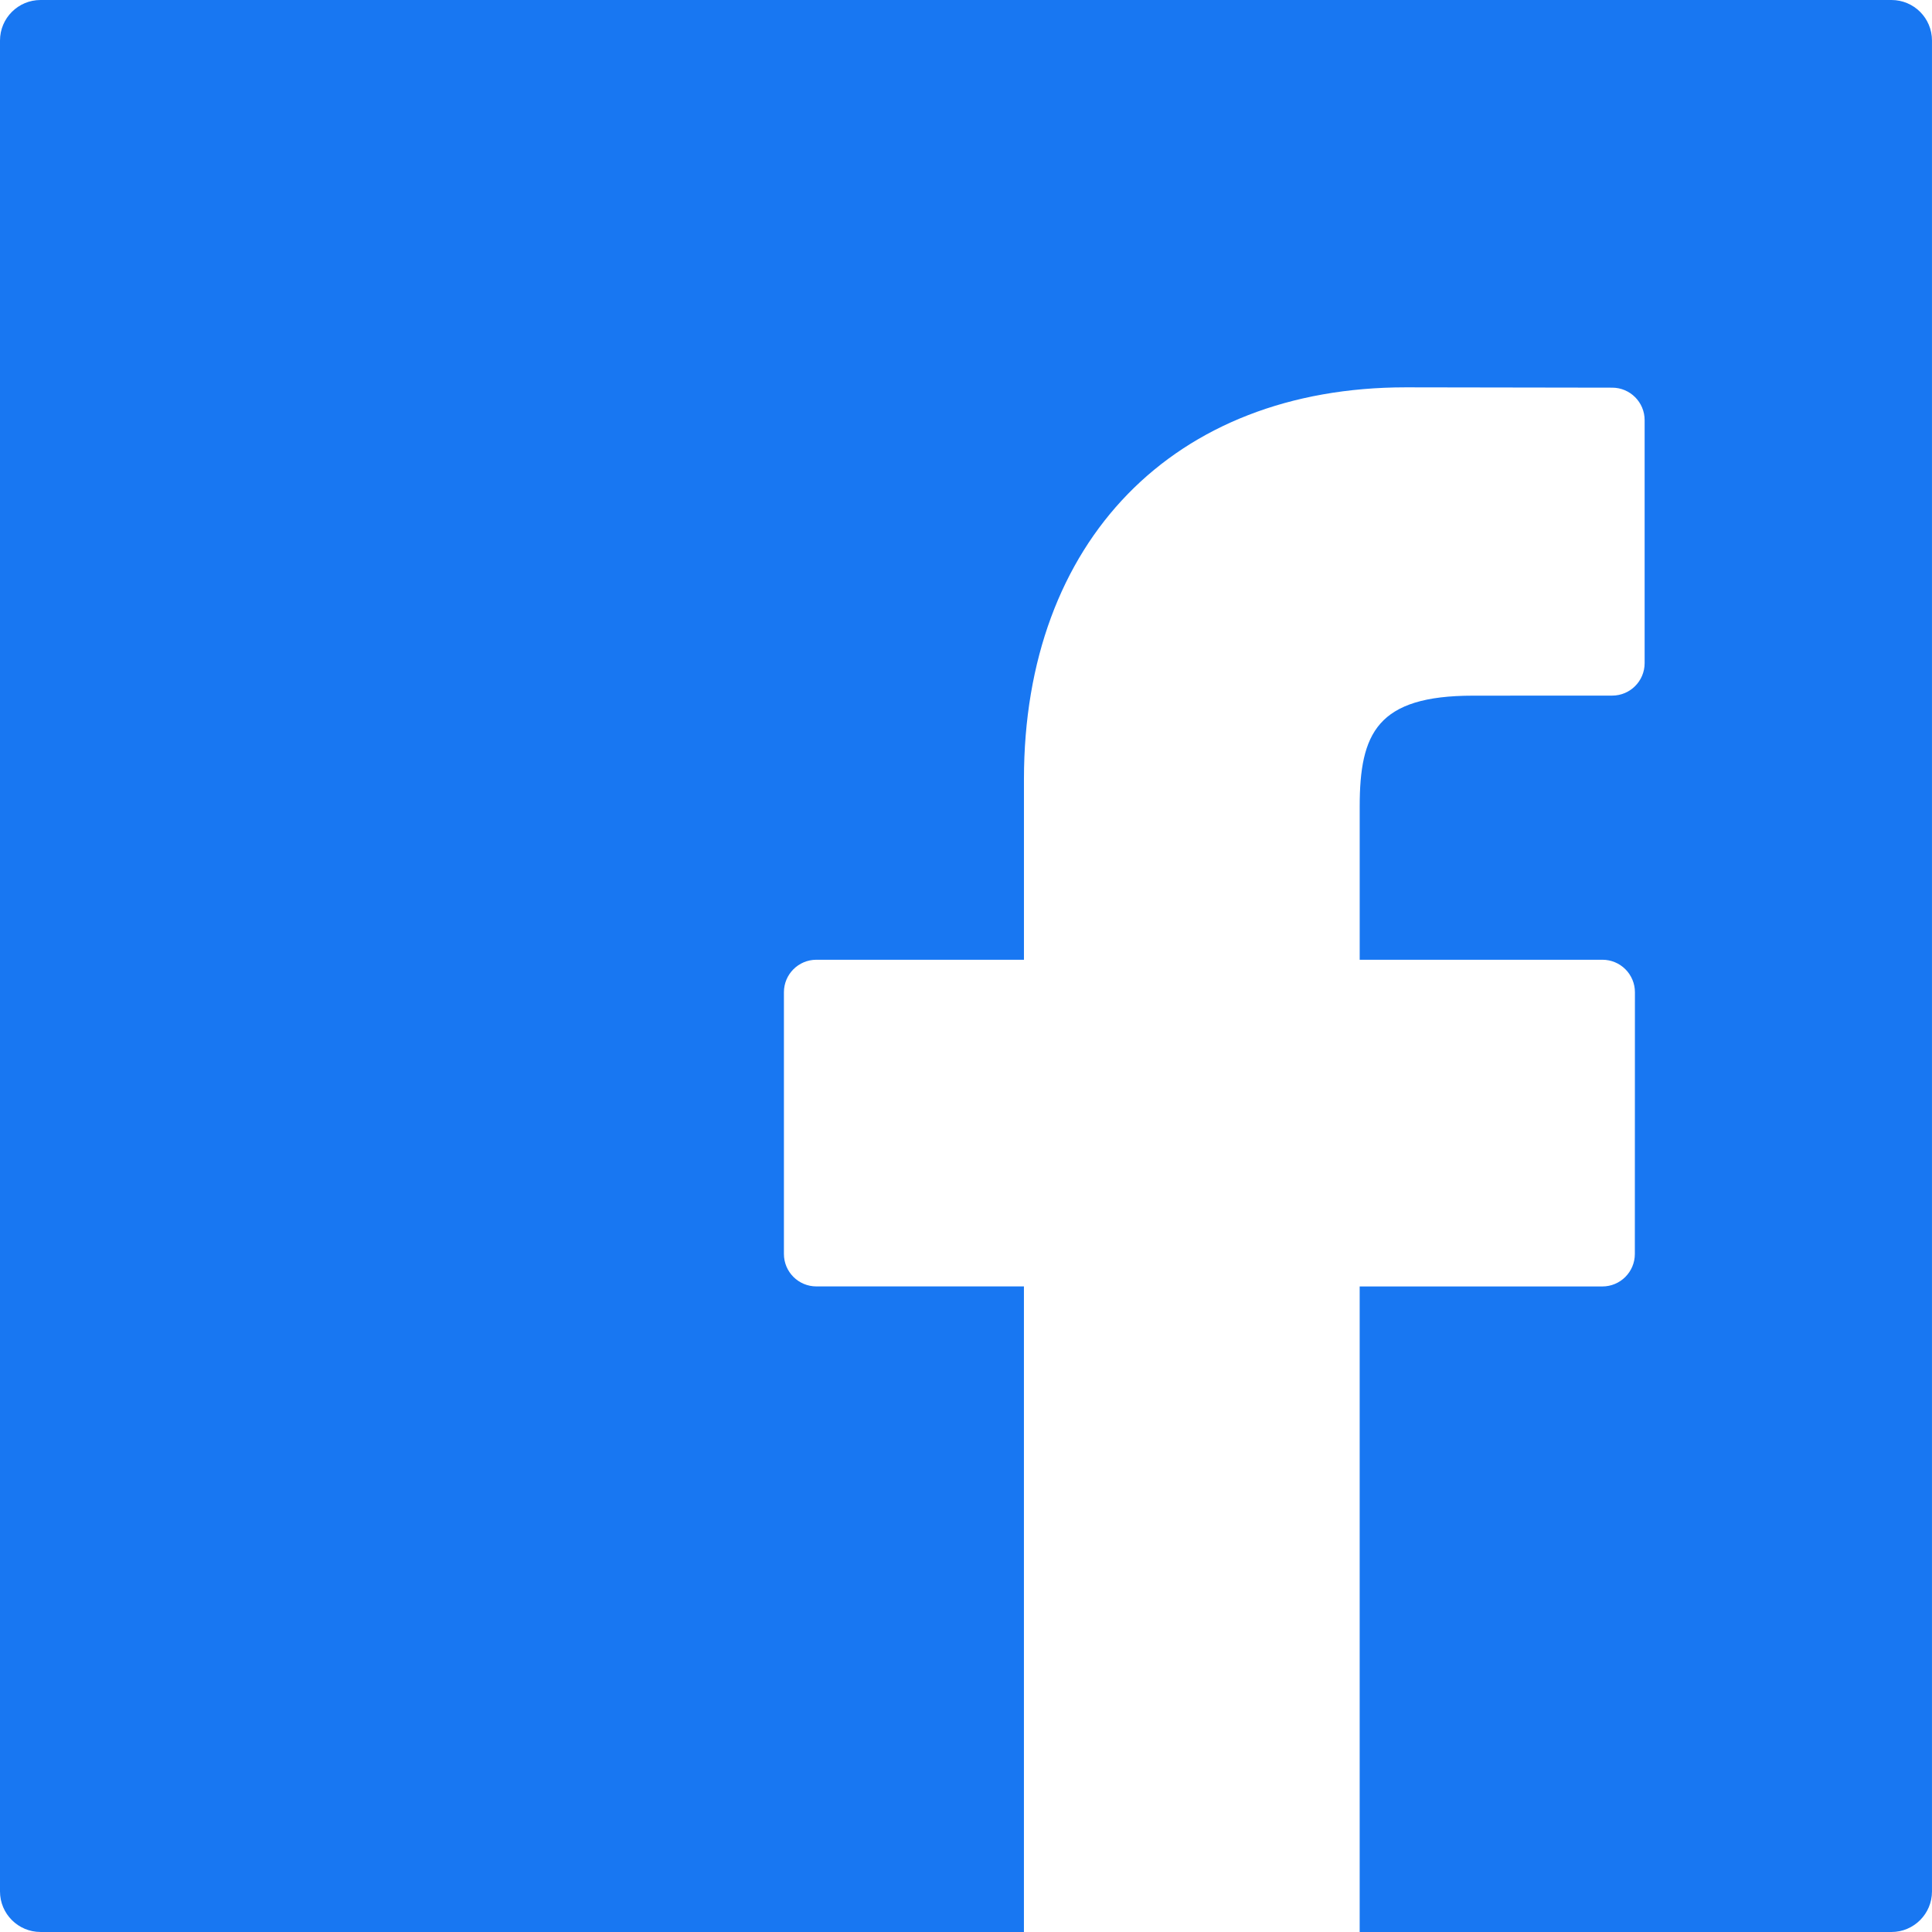
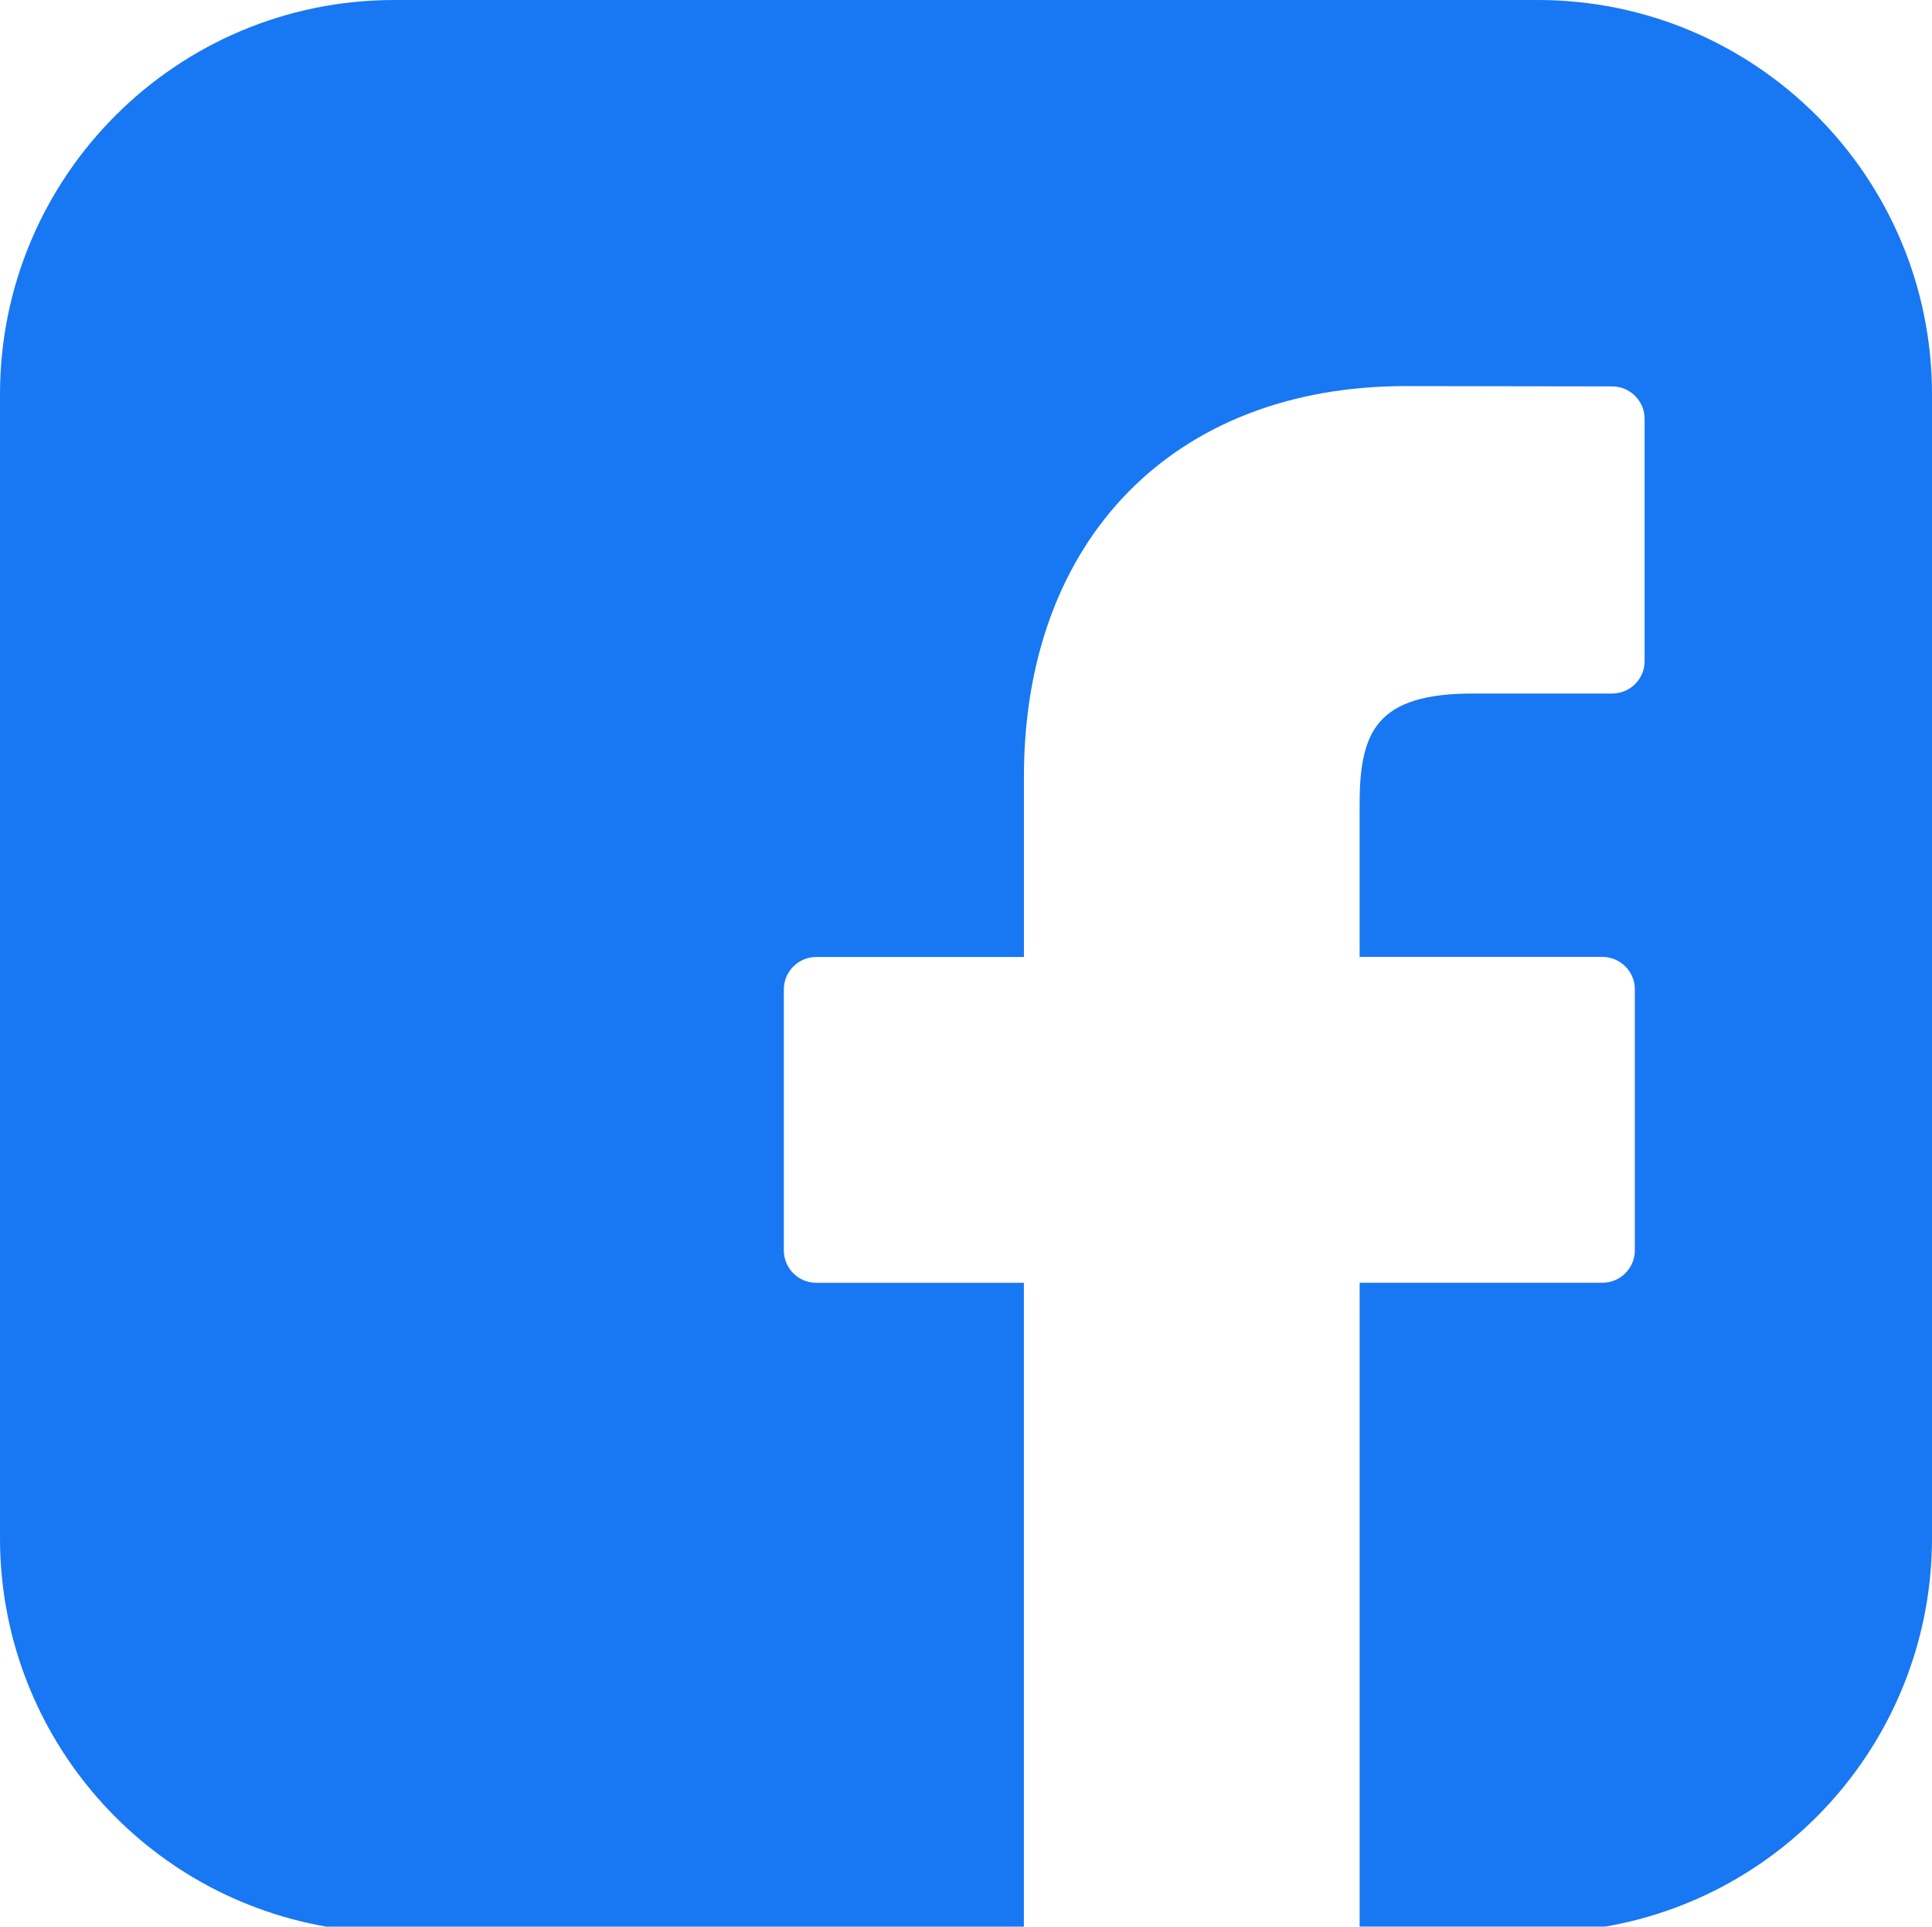
- <svg xmlns="http://www.w3.org/2000/svg" fill="#000000" version="1.1" id="Capa_1" width="800px" height="800px" viewBox="0 0 95.333 95.333" xml:space="preserve">
-   <g>
-     <path d="M93.333,0H2C0.896,0,0,0.896,0,2v91.332c0,1.104,0.896,2,2,2h48.525V63.477H40.284c-0.885,0-1.602-0.717-1.602-1.602   V48.961c0-0.885,0.717-1.603,1.602-1.603h10.242v-8.913c0-11.744,7.395-19.332,18.839-19.332l10.188,0.016   c0.883,0.001,1.6,0.718,1.6,1.602v11.991c0,0.885-0.717,1.602-1.602,1.602l-6.863,0.003c-4.729,0-5.595,1.844-5.595,5.475v7.556   h11.979c0.425,0,0.832,0.169,1.133,0.47c0.3,0.301,0.469,0.708,0.469,1.133L80.67,61.876c0,0.885-0.717,1.603-1.602,1.603H67.092   v31.854h26.24c1.104,0,2-0.896,2-2V2C95.333,0.895,94.438,0,93.333,0z" fill="#1877f2" />
-   </g>
+ <svg xmlns="http://www.w3.org/2000/svg" width="49" height="48.852" viewBox="0 0 49 48.852">
+   <path id="Path_1" data-name="Path 1" d="M-902.516-421.633v-16.325h6.156a.823.823,0,0,0,.823-.822l0-6.619a.818.818,0,0,0-.241-.581.822.822,0,0,0-.582-.241h-6.157v-3.873c0-1.86.446-2.805,2.876-2.805l3.528,0a.822.822,0,0,0,.824-.821v-6.145a.823.823,0,0,0-.823-.822l-5.236-.008c-5.882,0-9.683,3.889-9.683,9.908v4.568h-5.265a.823.823,0,0,0-.824.822v6.619a.822.822,0,0,0,.824.821h5.264v16.326h-17.691A10,10,0,0,1-937-431.485v-29a10,10,0,0,1,10-10h29a10,10,0,0,1,10,10v29a10,10,0,0,1-8.279,9.852Z" transform="translate(937 470.485)" fill="#1877f2" />
</svg>
